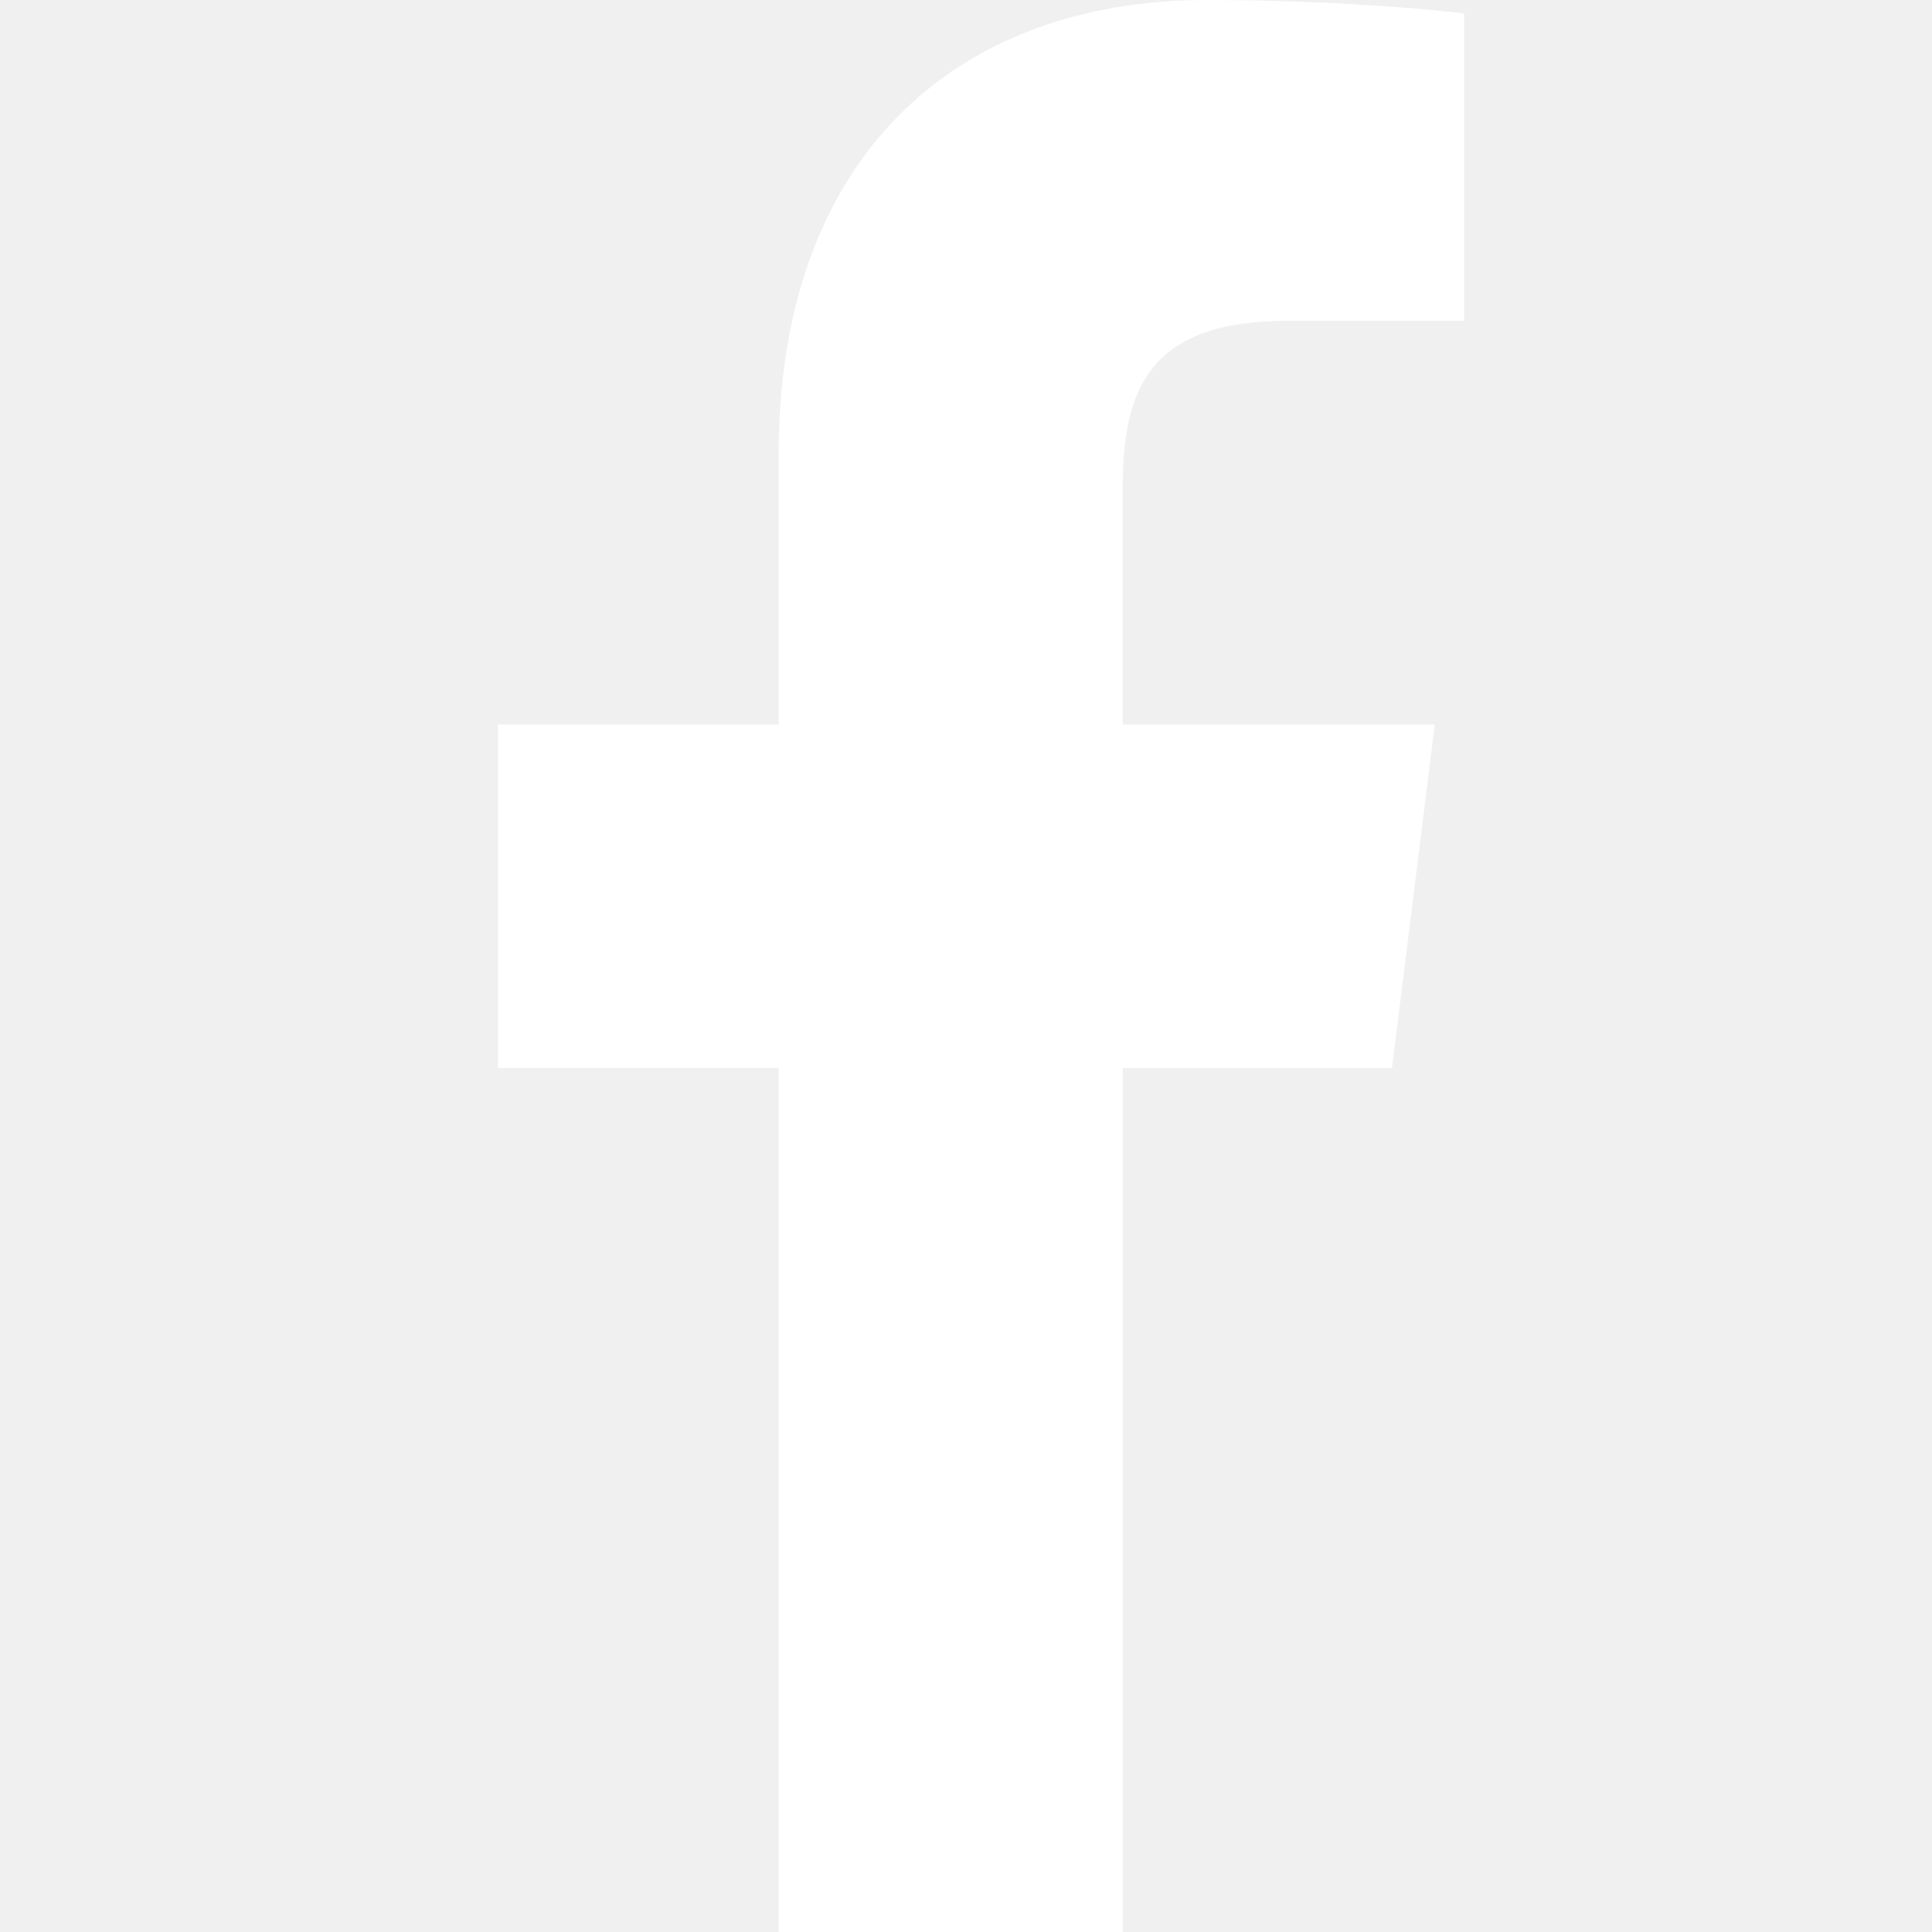
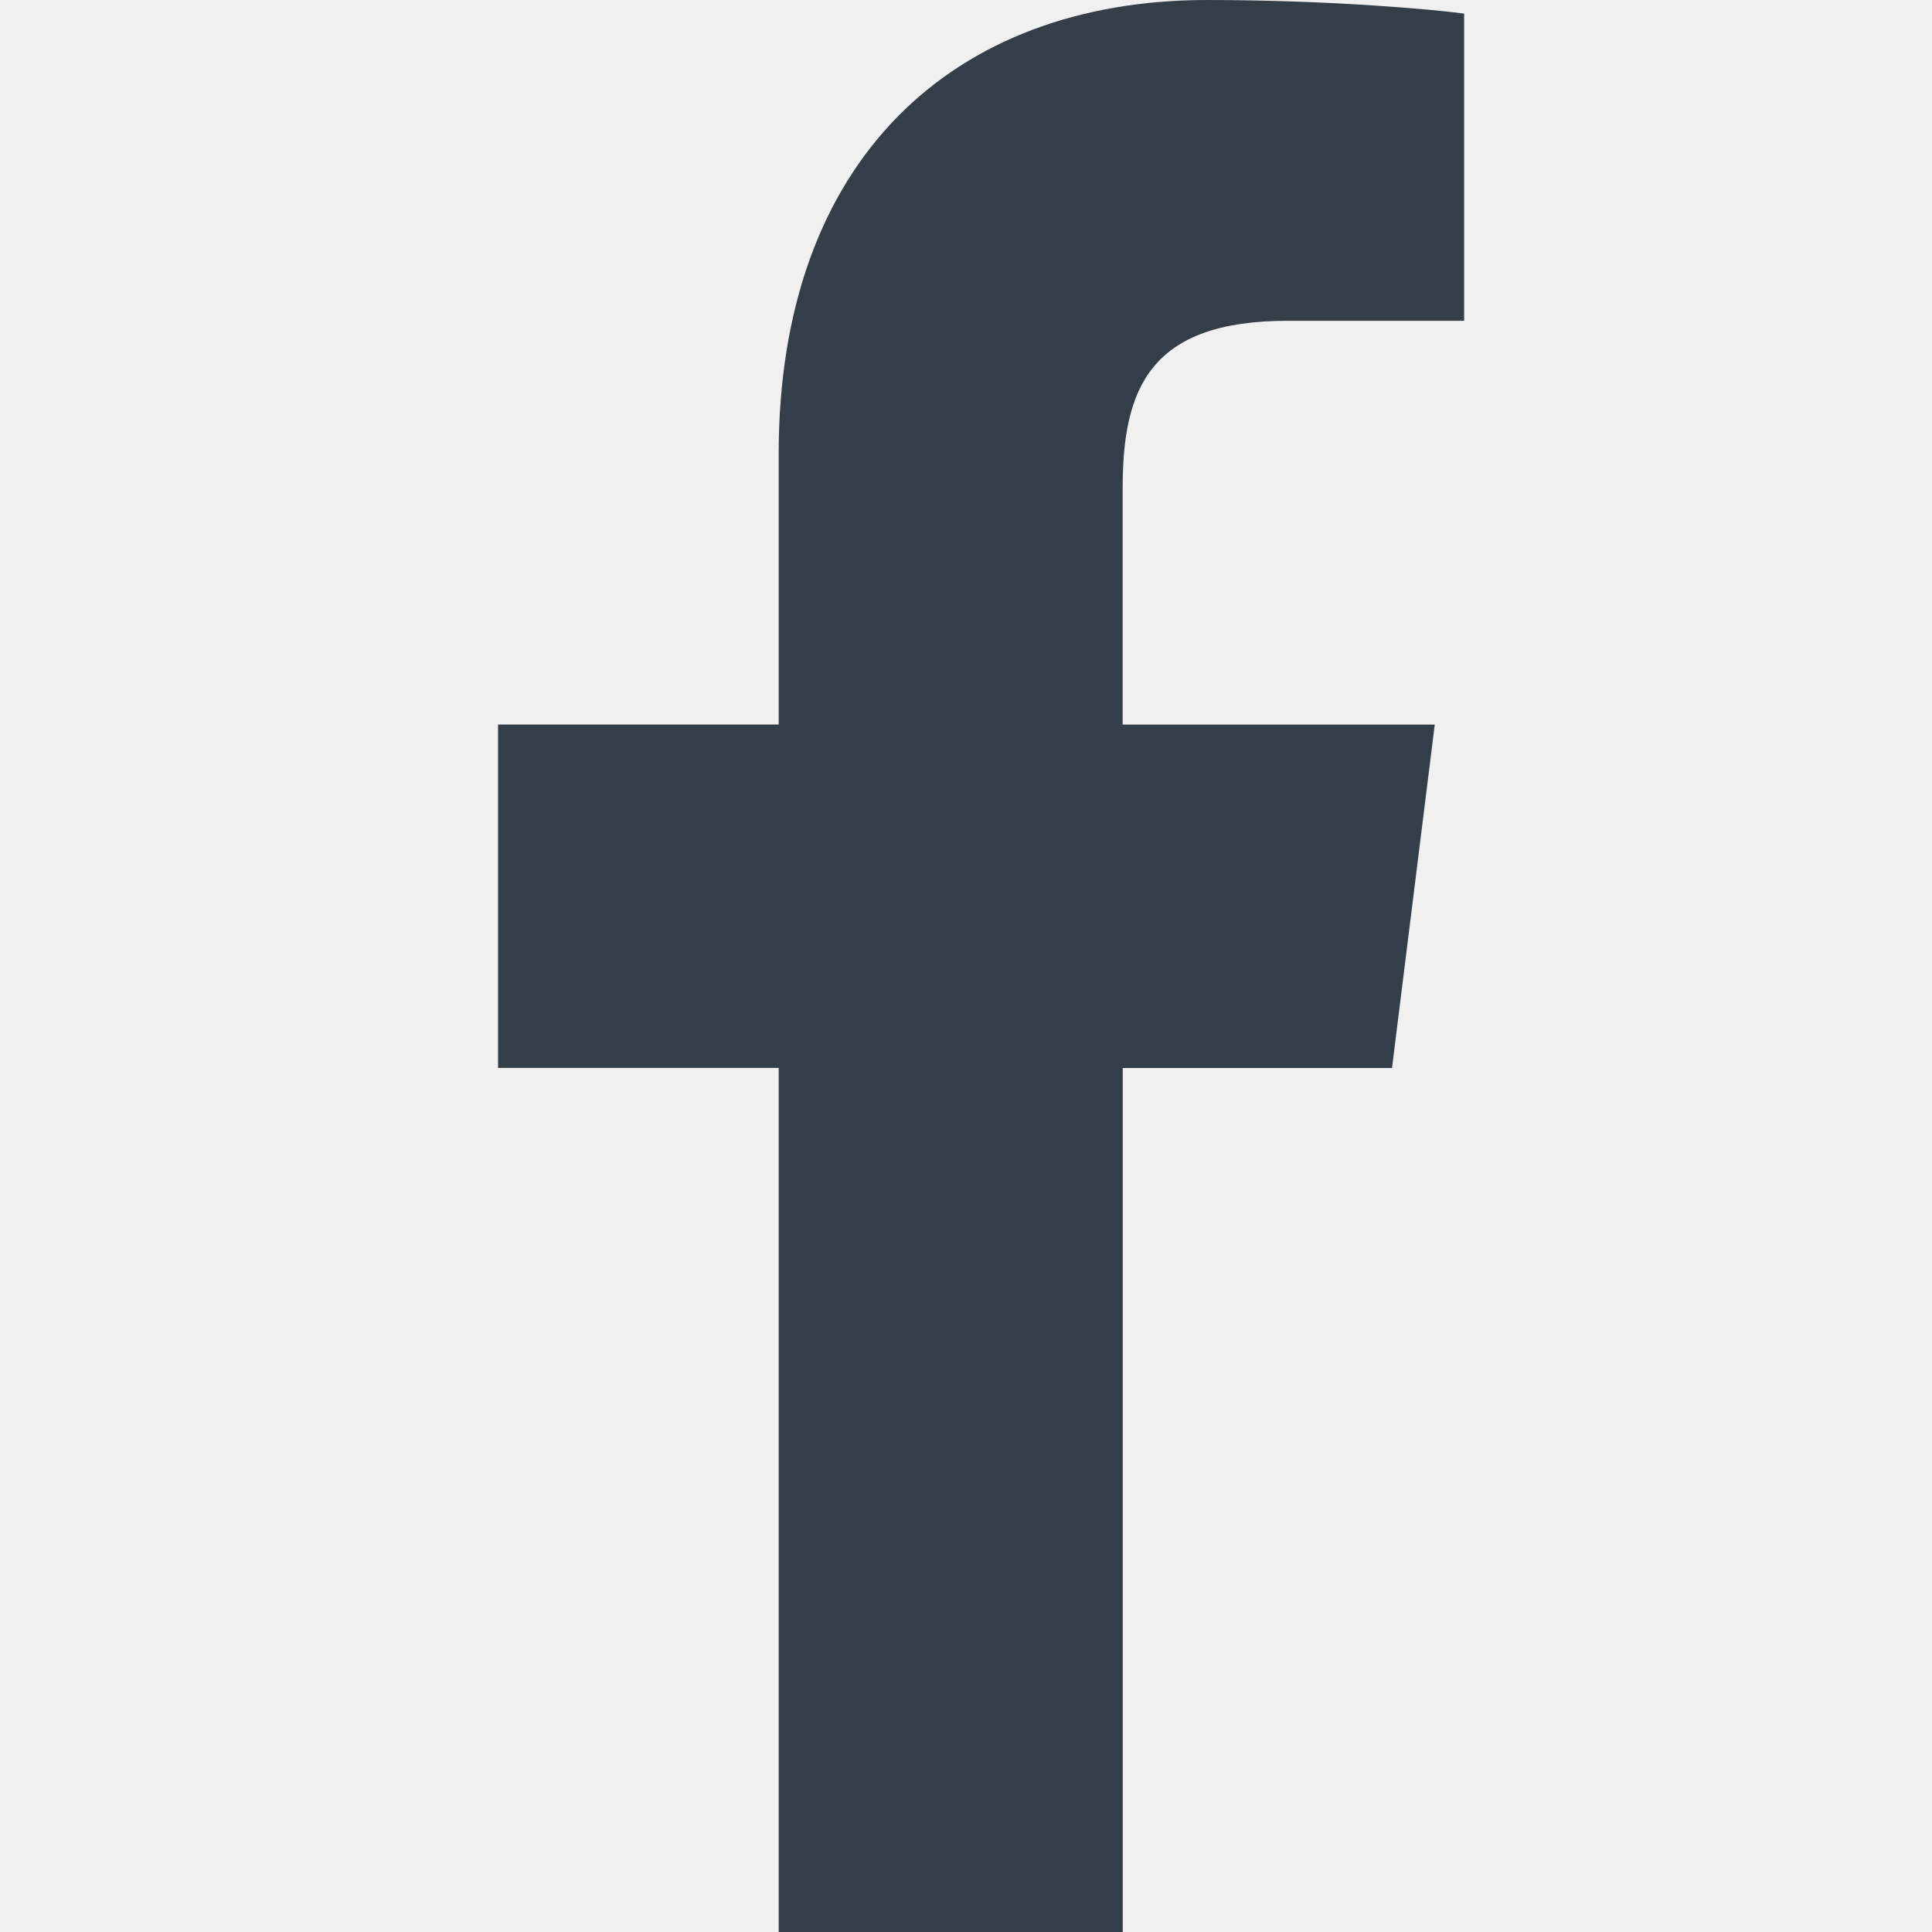
- <svg xmlns="http://www.w3.org/2000/svg" id="Bold" enable-background="new 0 0 24 24" viewBox="0 0 24 24" width="30px" class="">
+ <svg xmlns="http://www.w3.org/2000/svg" id="Bold" enable-background="new 0 0 24 24" viewBox="0 0 24 24" width="18" height="18px" class="">
  <g>
-     <path d="m15.997 3.985h2.191v-3.816c-.378-.052-1.678-.169-3.192-.169-3.159 0-5.323 1.987-5.323 5.639v3.361h-3.486v4.266h3.486v10.734h4.274v-10.733h3.345l.531-4.266h-3.877v-2.939c.001-1.233.333-2.077 2.051-2.077z" data-original="#000000" class="active-path" data-old_color="#000000" fill="#FFFFFF" />
+     <path d="m15.997 3.985h2.191v-3.816c-.378-.052-1.678-.169-3.192-.169-3.159 0-5.323 1.987-5.323 5.639v3.361h-3.486v4.266h3.486v10.734h4.274v-10.733h3.345l.531-4.266h-3.877v-2.939c.001-1.233.333-2.077 2.051-2.077z" data-original="#000000" class="active-path" data-old_color="#000000" fill="#333e49" />
  </g>
</svg>
